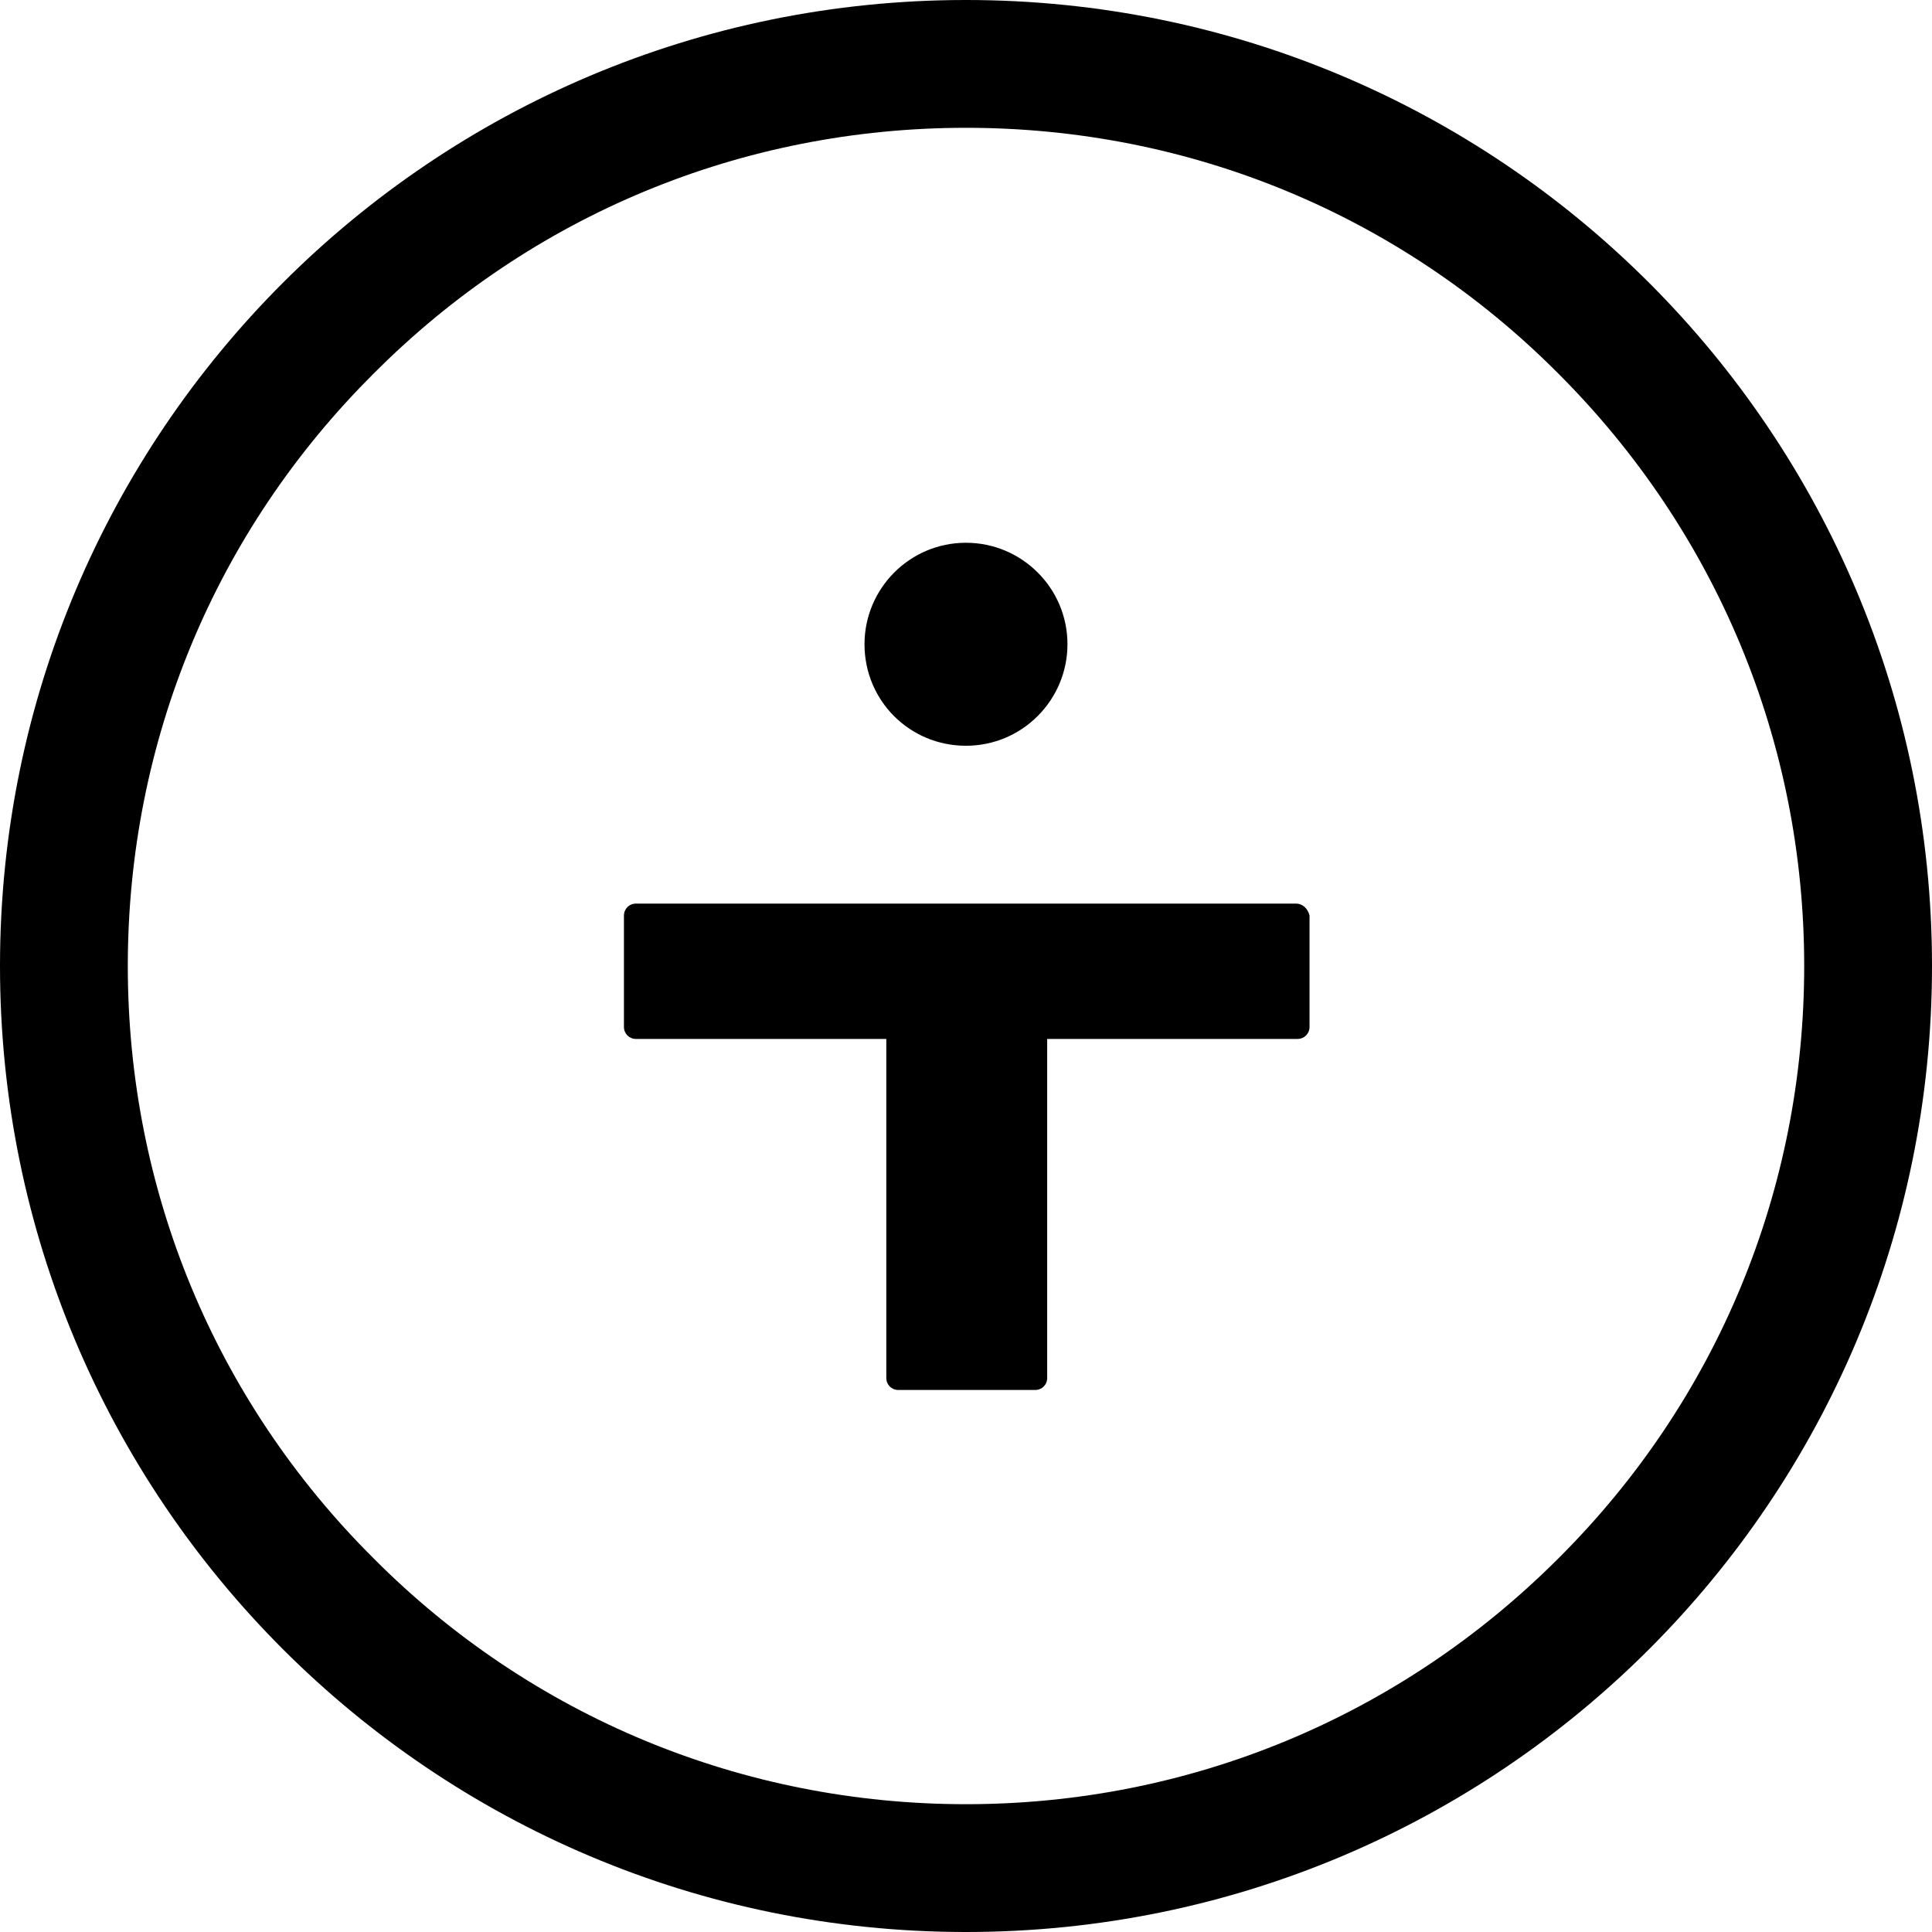
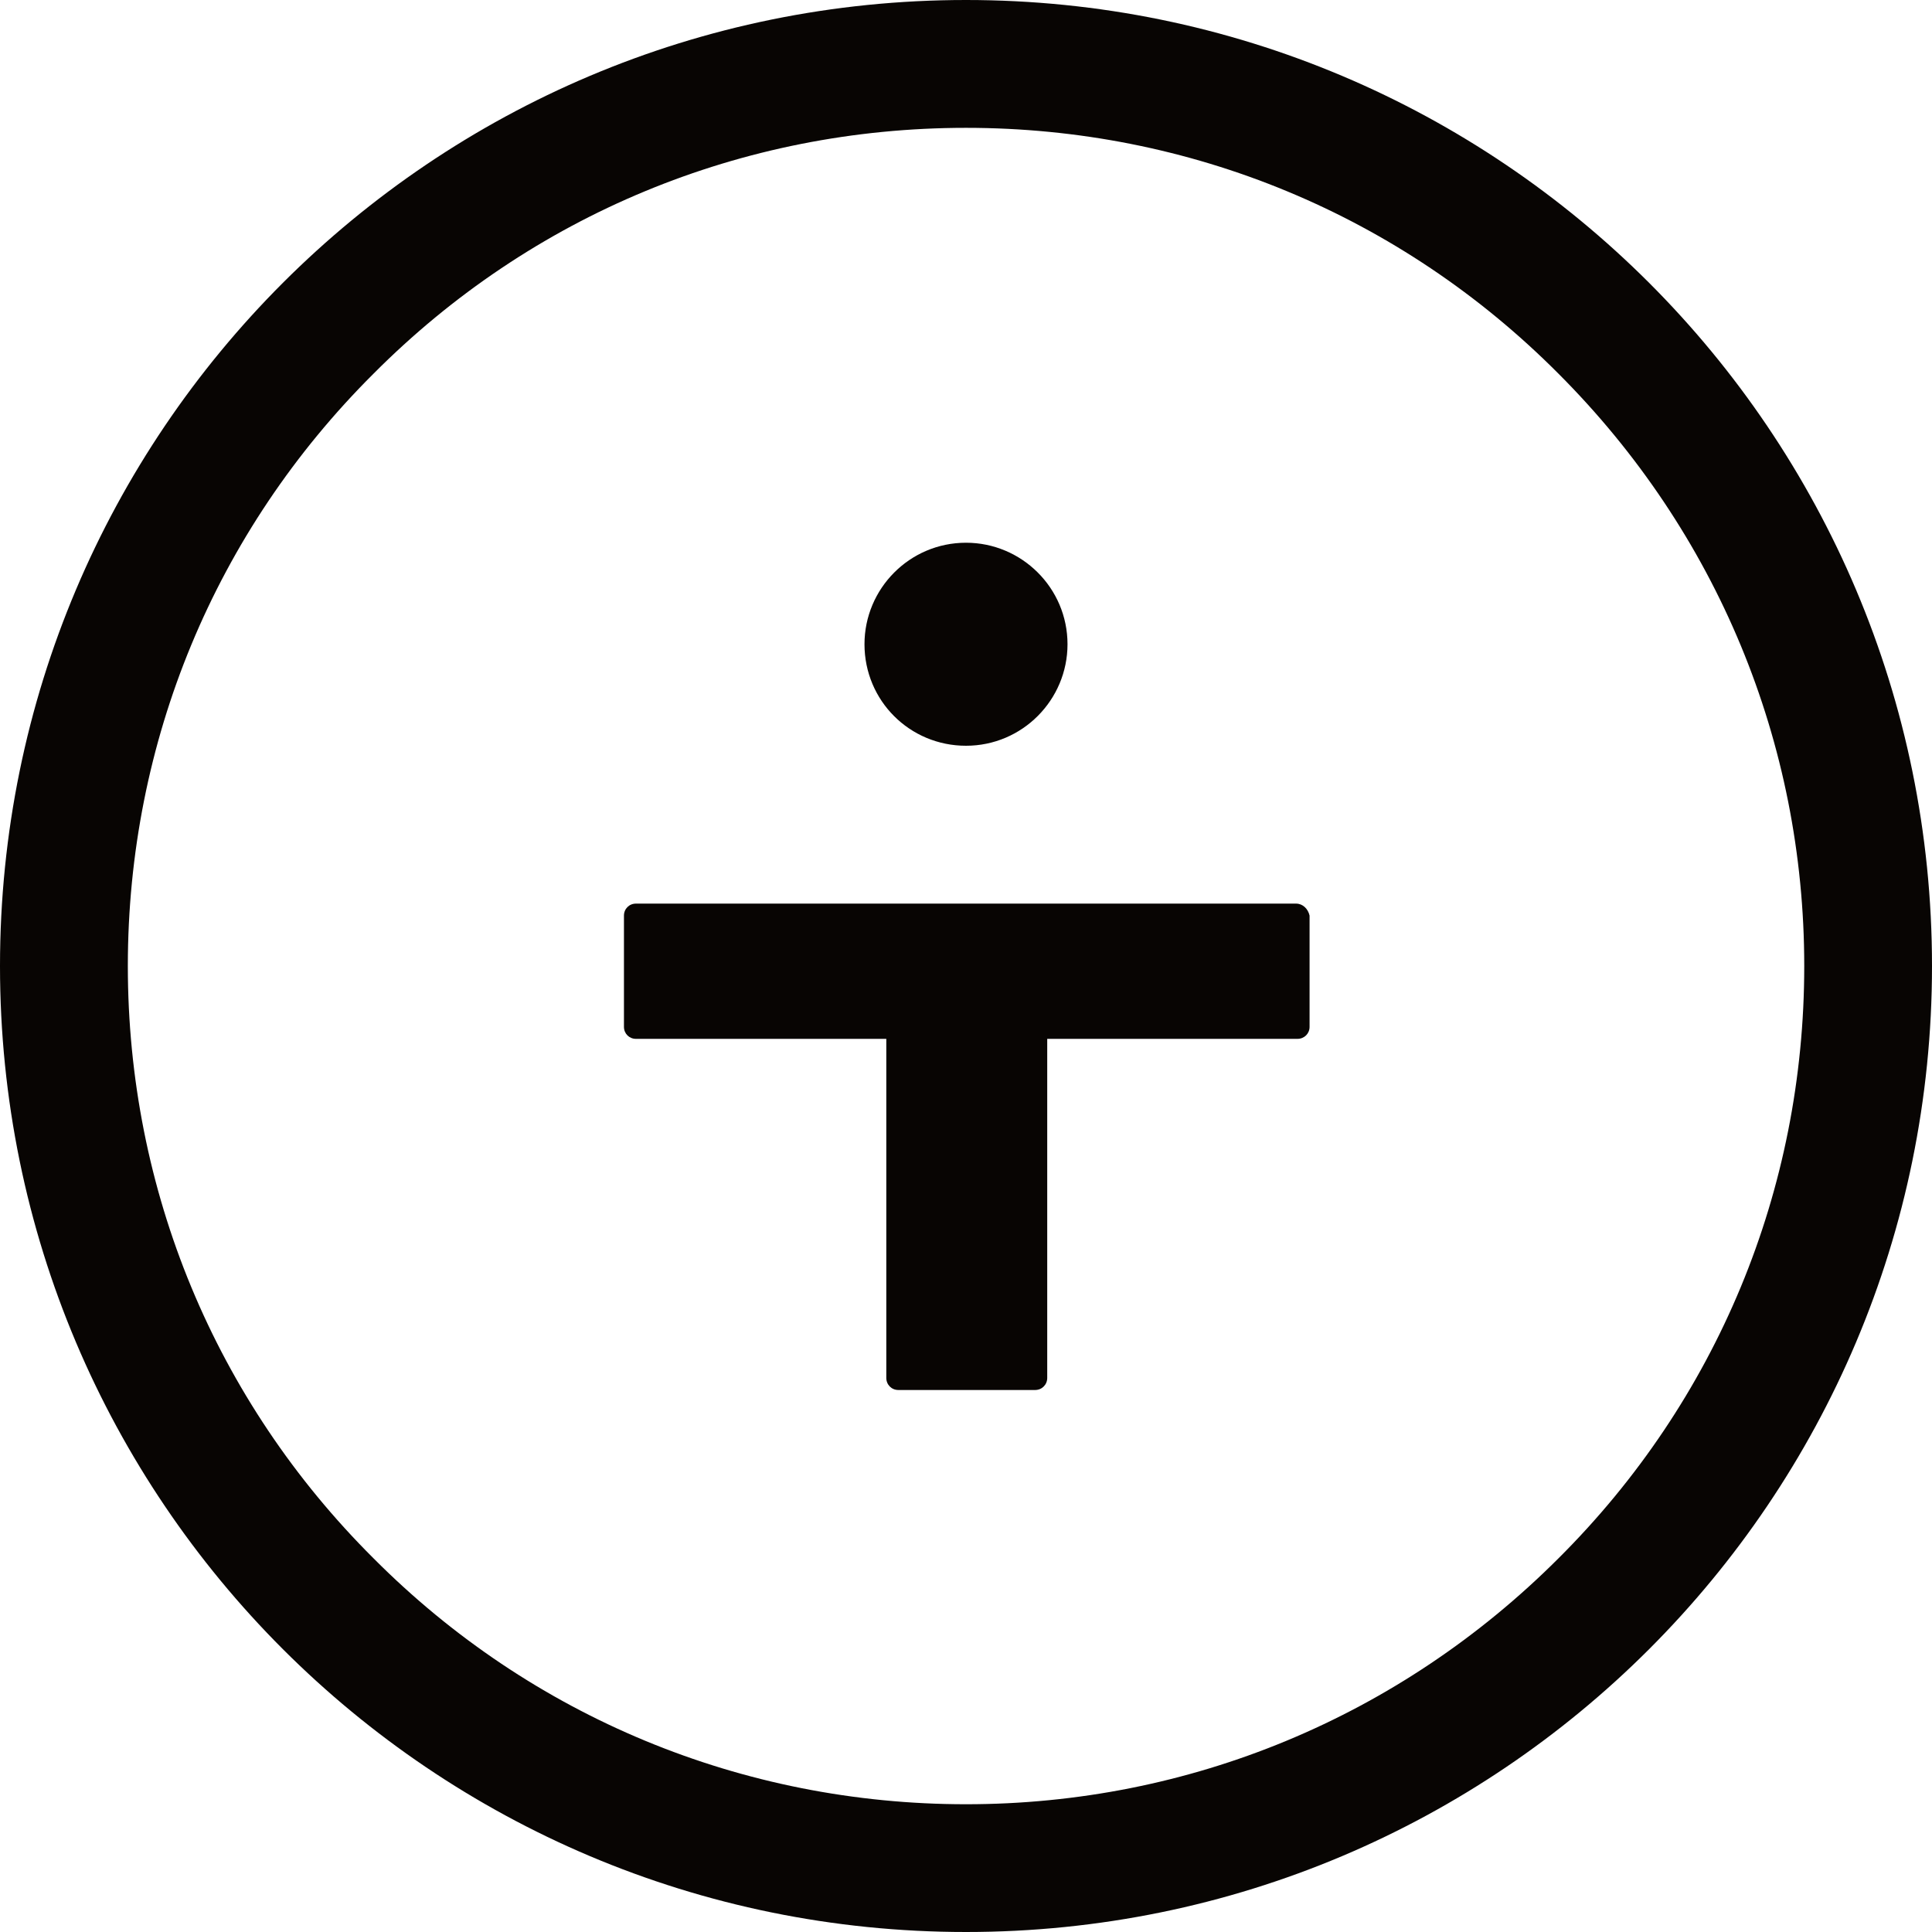
- <svg xmlns="http://www.w3.org/2000/svg" class="tbtc-icon" width="60" height="60" viewBox="0 0 60 60" fill="none">
-   <path d="M40.248 28.062H19.75C19.54 28.062 19.377 28.226 19.377 28.436V31.891C19.377 32.101 19.54 32.265 19.75 32.265H27.525V42.794C27.525 43.004 27.688 43.167 27.898 43.167H32.147C32.358 43.167 32.521 43.004 32.521 42.794V32.265H40.295C40.505 32.265 40.669 32.101 40.669 31.891V28.436C40.622 28.226 40.459 28.062 40.248 28.062Z" fill="black" />
-   <path d="M29.999 23.16C31.75 23.16 33.151 21.735 33.151 20.008C33.151 18.257 31.727 16.856 29.999 16.856C28.248 16.856 26.848 18.28 26.848 20.008C26.848 21.759 28.248 23.16 29.999 23.16Z" fill="black" />
-   <path d="M30 0C13.424 0 0 13.424 0 30C0 46.576 13.424 60 30 60C46.576 60 60 46.576 60 30C60 13.424 46.576 0 30 0ZM48.397 48.397C43.471 53.323 36.934 56.031 30 56.031C23.066 56.031 16.506 53.323 11.603 48.397C6.677 43.494 3.969 36.957 3.969 30C3.969 23.043 6.677 16.506 11.603 11.603C16.506 6.677 23.043 3.969 30 3.969C36.957 3.969 43.494 6.677 48.397 11.603C53.323 16.529 56.031 23.066 56.031 30C56.031 36.957 53.323 43.494 48.397 48.397Z" fill="black" />
+ <svg xmlns="http://www.w3.org/2000/svg" class="tbtc-icon" width="24" height="24" viewBox="0 0 24 24" fill="none">
+   <circle cx="12" cy="12" r="11" fill="transparent" />
+   <path d="M16.1 11.225H7.9C7.816 11.225 7.751 11.29 7.751 11.374V12.756C7.751 12.84 7.816 12.905 7.9 12.905H11.01V17.117C11.01 17.201 11.075 17.267 11.159 17.267H12.859C12.943 17.267 13.009 17.201 13.009 17.117V12.905H16.118C16.202 12.905 16.268 12.84 16.268 12.756V11.374C16.249 11.29 16.184 11.225 16.1 11.225Z" fill="#080503" />
+   <path d="M12 9.264C12.7 9.264 13.261 8.694 13.261 8.003C13.261 7.303 12.691 6.742 12 6.742C11.3 6.742 10.739 7.312 10.739 8.003C10.739 8.703 11.3 9.264 12 9.264Z" fill="#080503" />
+   <path d="M12 0C5.37 0 0 5.37 0 12C0 18.63 5.37 24 12 24C18.63 24 24 18.63 24 12C24 5.37 18.63 0 12 0ZM19.359 19.359C17.388 21.329 14.774 22.413 12 22.413C9.226 22.413 6.602 21.329 4.641 19.359C2.671 17.398 1.588 14.783 1.588 12C1.588 9.217 2.671 6.602 4.641 4.641C6.602 2.671 9.217 1.588 12 1.588C14.783 1.588 17.398 2.671 19.359 4.641C21.329 6.612 22.413 9.226 22.413 12C22.413 14.783 21.329 17.398 19.359 19.359Z" fill="#080503" />
</svg>
